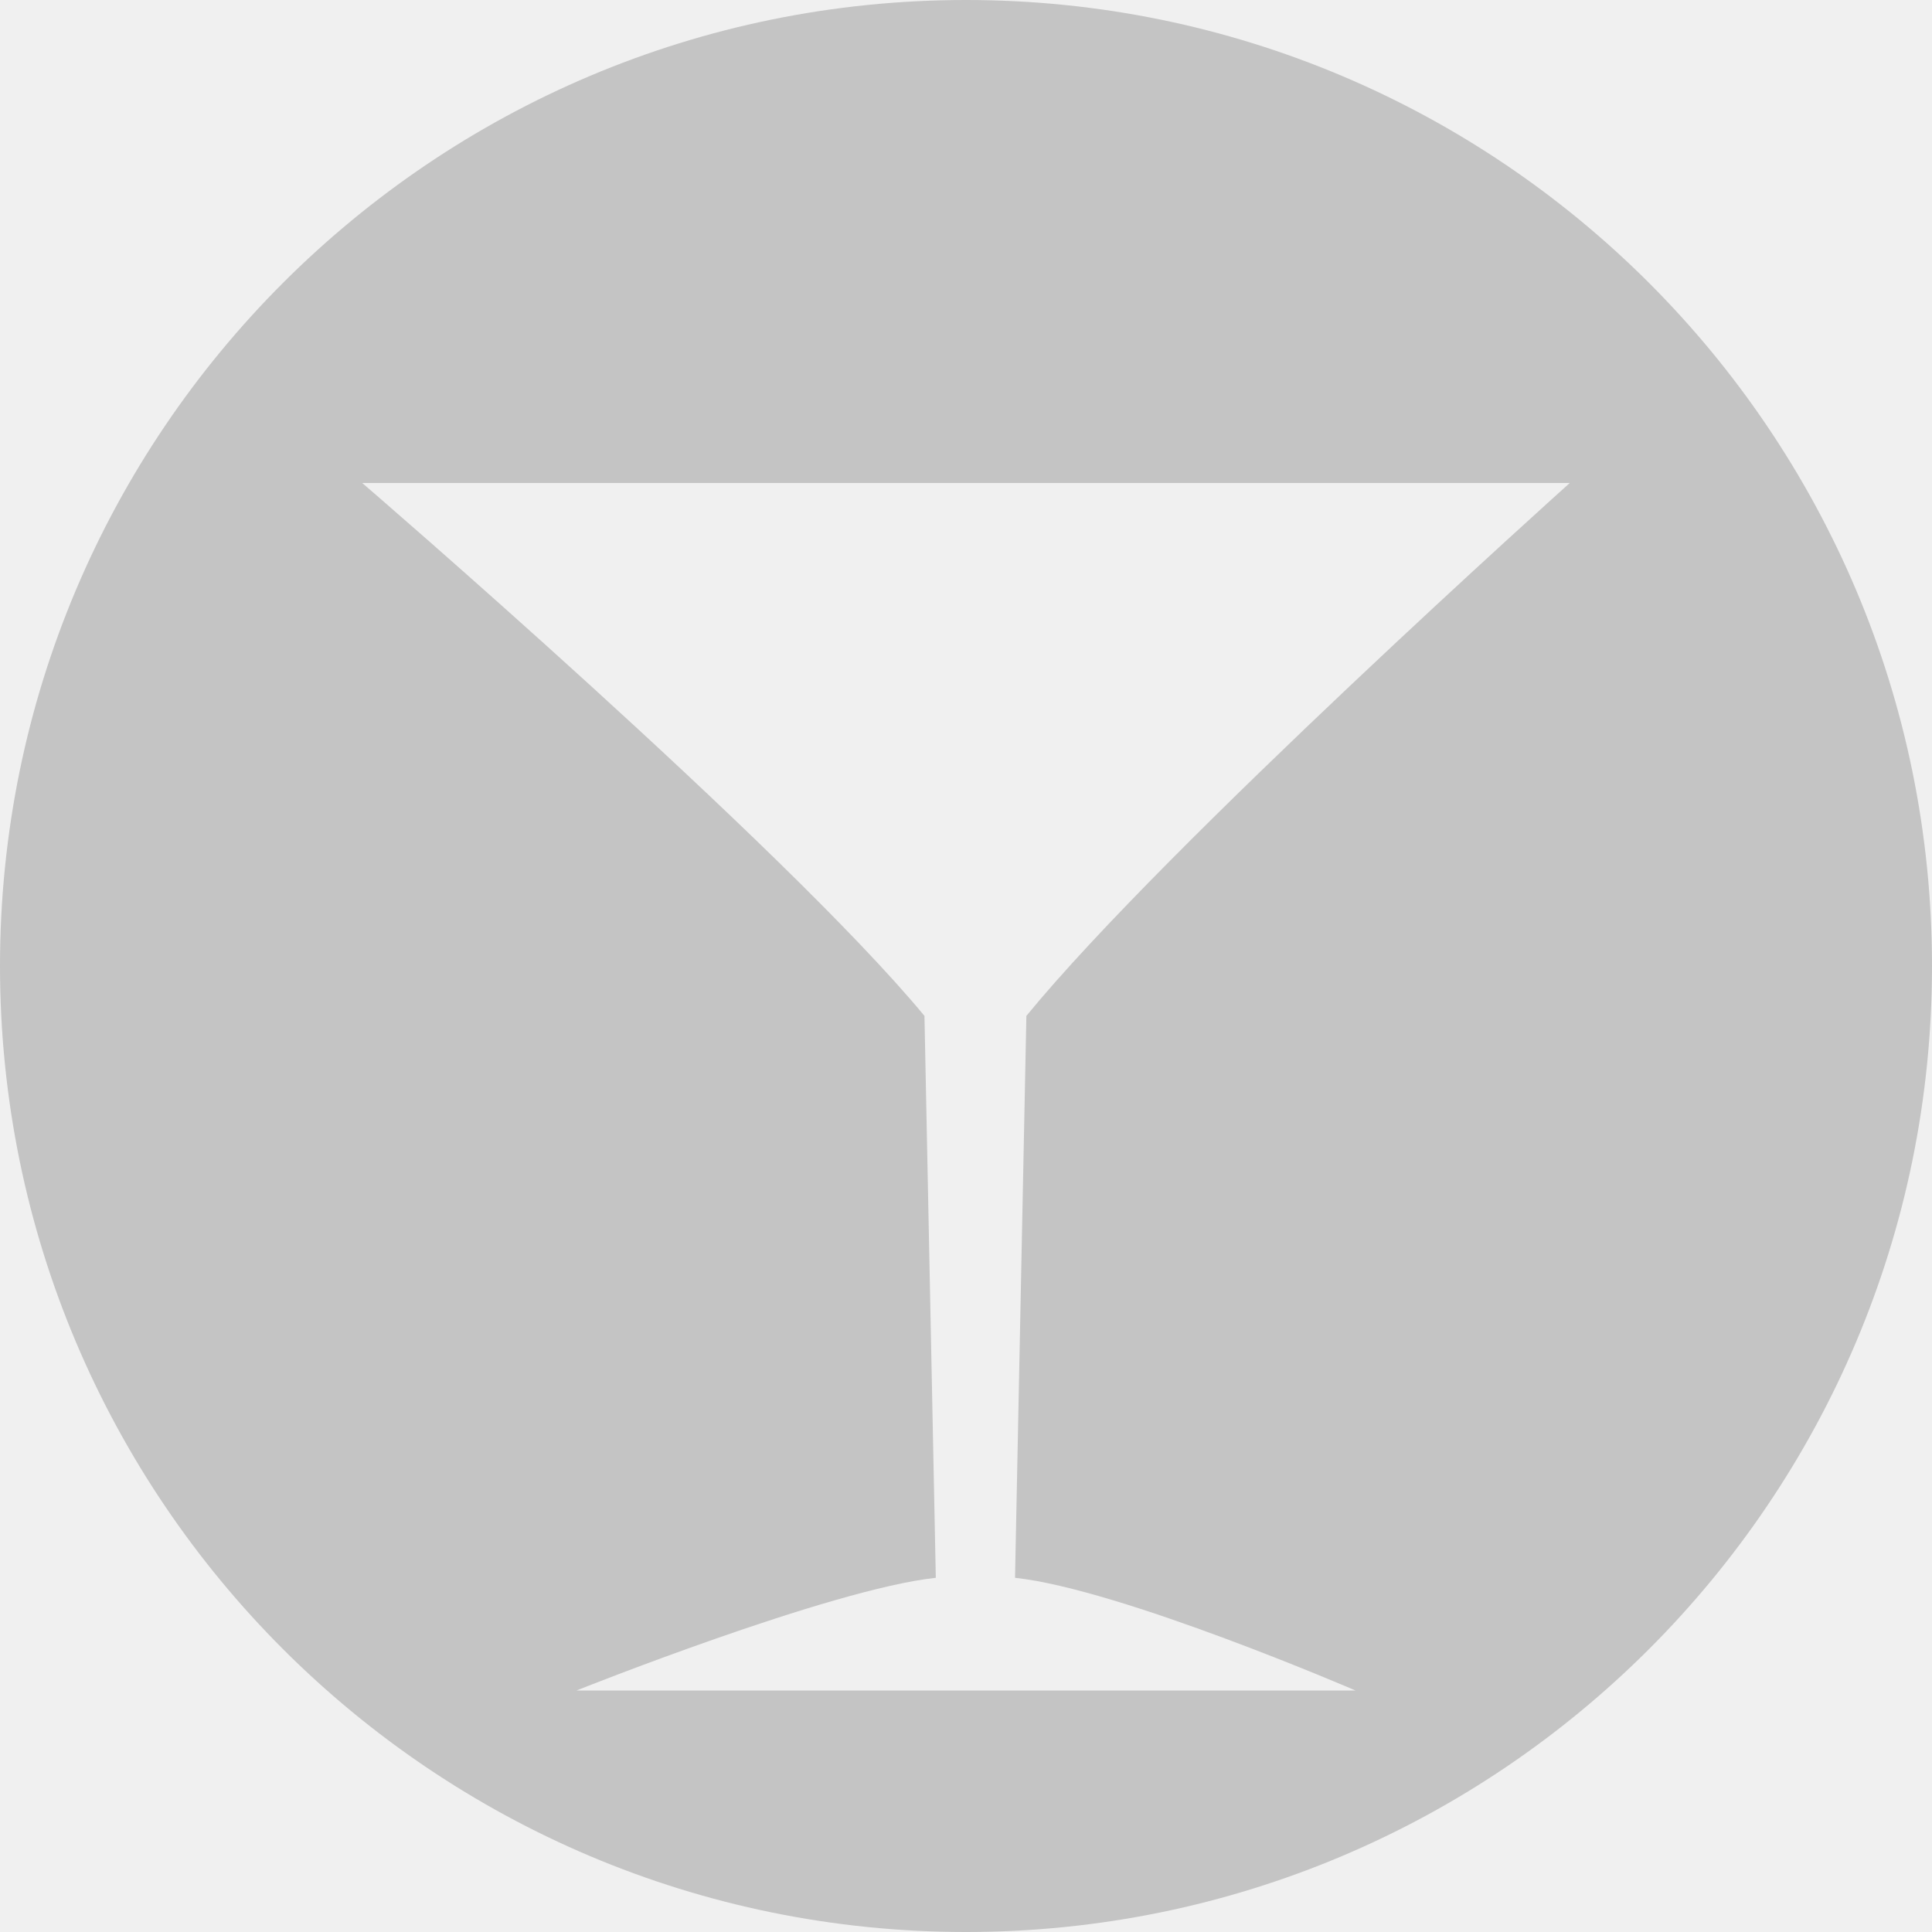
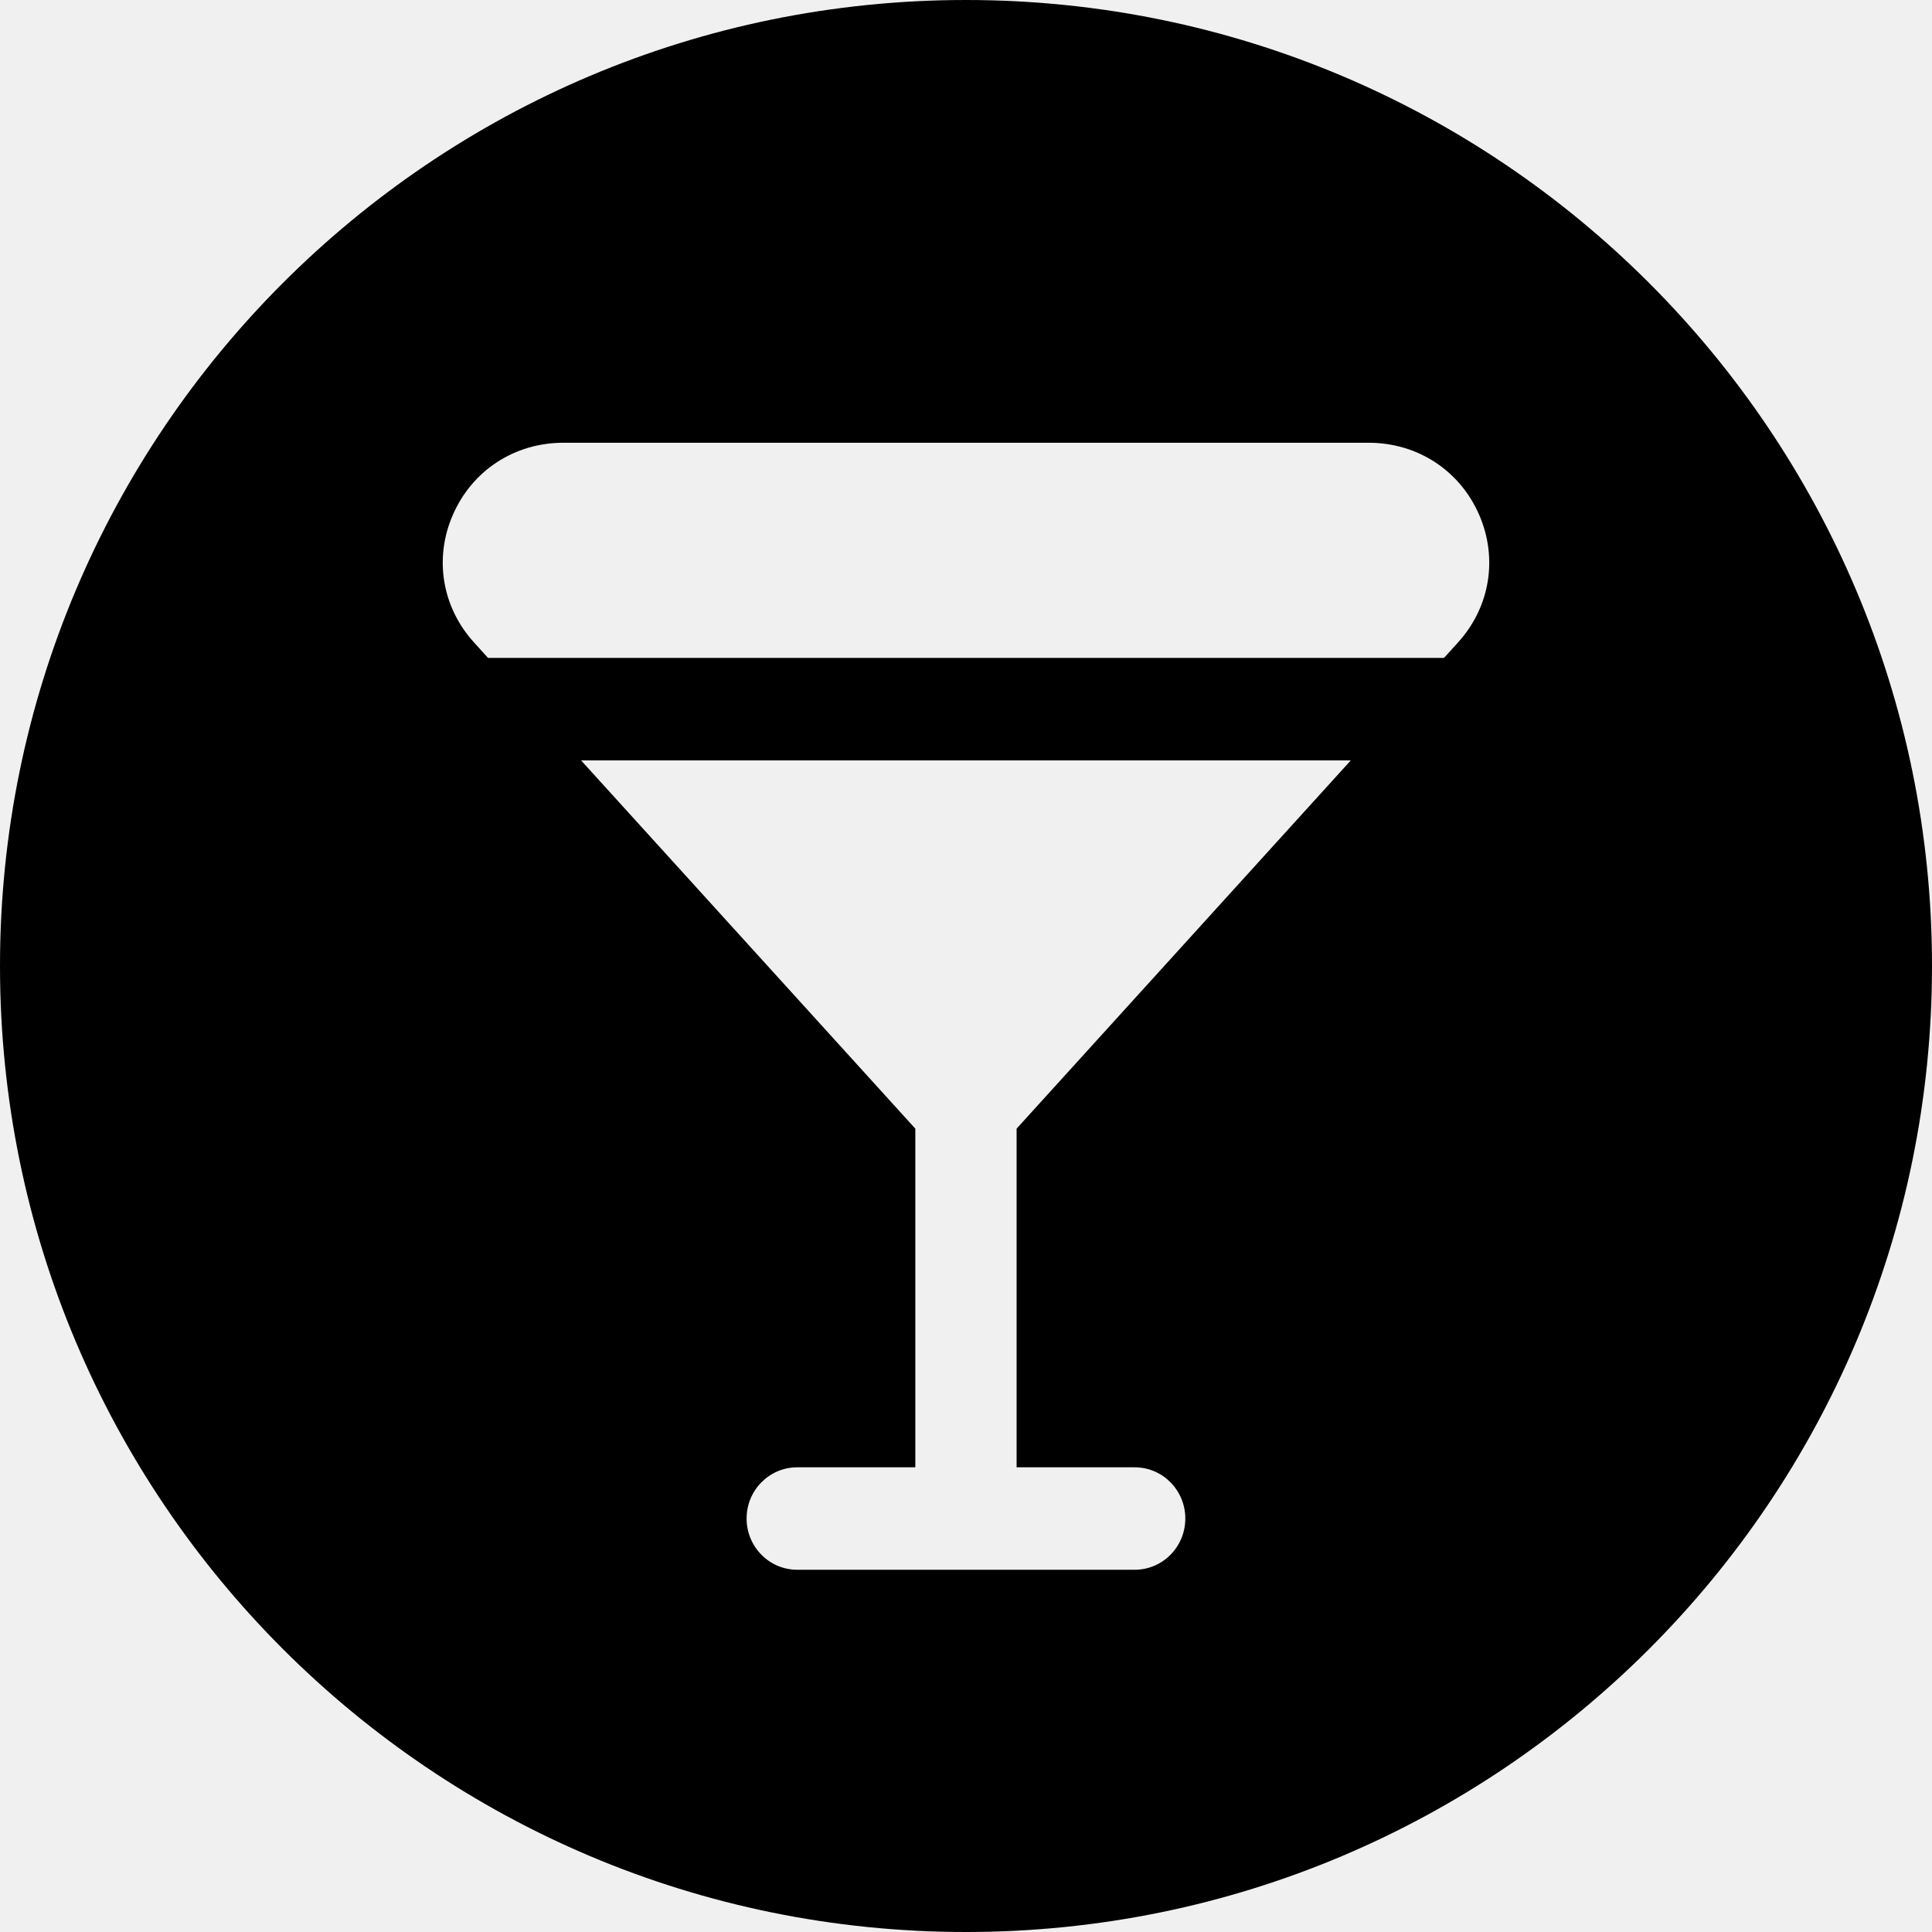
- <svg xmlns="http://www.w3.org/2000/svg" id="Bar" width="64" height="64" viewBox="0 0 64 64" fill="none">
-   <g fill="#c4c4c4">
-     <path fill-rule="evenodd" clip-rule="evenodd" d="M32 64C49.673 64 64 49.673 64 32C64 14.327 49.673 0 32 0C14.327 0 0 14.327 0 32C0 49.673 14.327 64 32 64ZM34 33.653C38.624 28 52 16 52 16H40.978H12C12 16 25.946 28 30.624 33.653L31 52.267C27.505 52.64 19.097 56 19.097 56H44.903C44.903 56 37.118 52.64 33.624 52.267L34 33.653Z" />
+ <svg xmlns="http://www.w3.org/2000/svg" width="48" height="48" viewBox="0 0 48 48" fill="none">
+   <g clip-path="url(#clip0_5884_3443)">
+     <path fill-rule="evenodd" clip-rule="evenodd" d="M24 48C37.255 48 48 37.255 48 24C48 10.745 37.255 0 24 0C10.745 0 0 10.745 0 24C0 37.255 10.745 48 24 48ZM11.775 15.959L12.125 16.346H35.876L36.226 15.959C37.018 15.085 37.219 13.873 36.751 12.794C36.27 11.687 35.218 11 34.004 11H13.997C12.783 11 11.731 11.687 11.25 12.794C10.78 13.873 10.982 15.085 11.775 15.959ZM14.436 18.891H33.561L25.257 28.041V36.455H28.192C28.886 36.455 29.449 37.025 29.449 37.727C29.449 38.43 28.886 39 28.192 39H19.806C19.112 39 18.549 38.43 18.549 37.727C18.549 37.025 19.112 36.455 19.806 36.455H22.741V28.041L14.436 18.891Z" fill="black" />
  </g>
+   <defs>
+     <clipPath id="clip0_5884_3443">
+       <rect width="48" height="48" fill="white" />
+     </clipPath>
+   </defs>
</svg>
